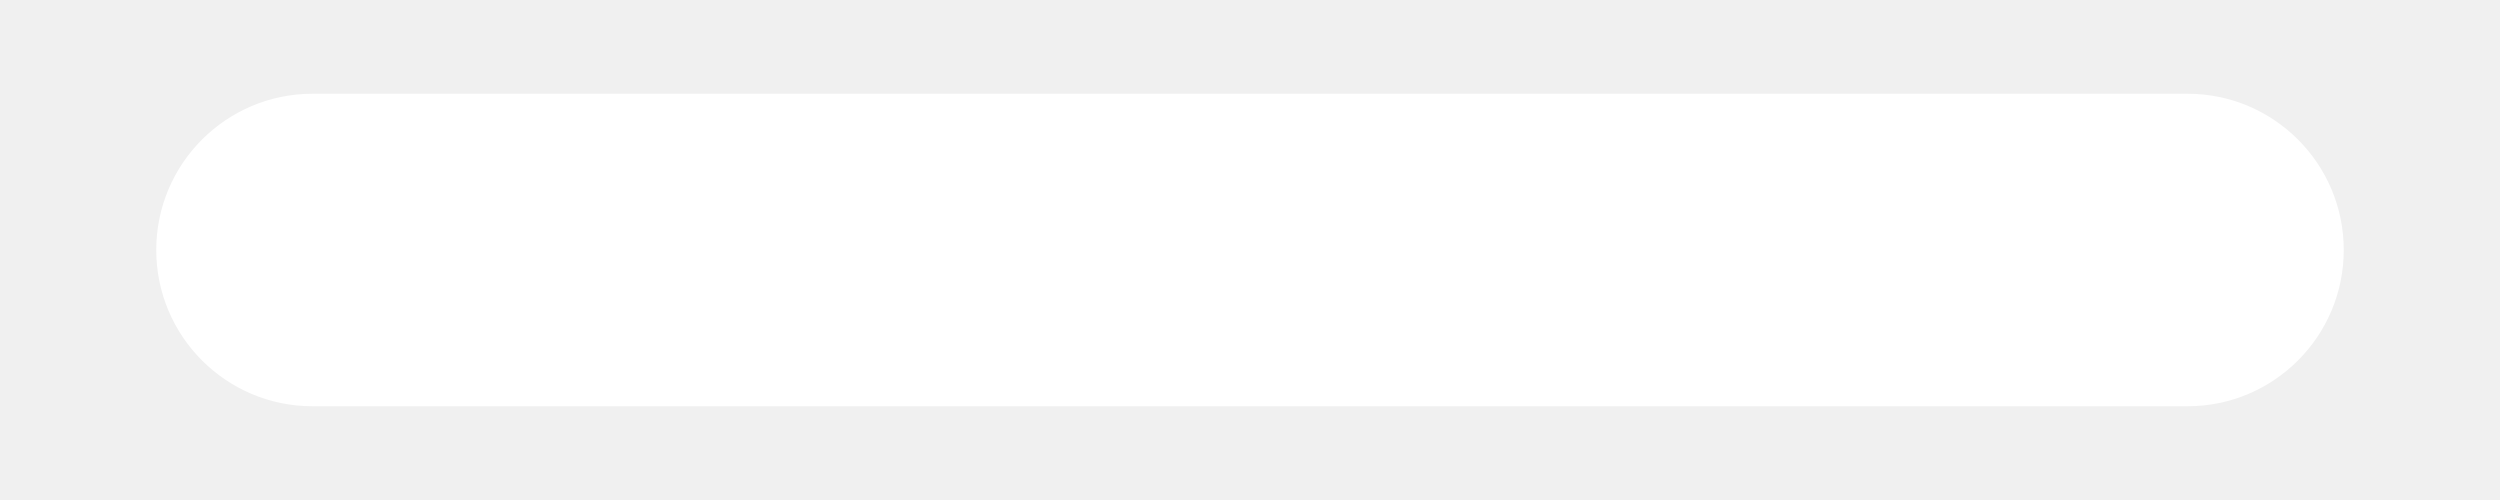
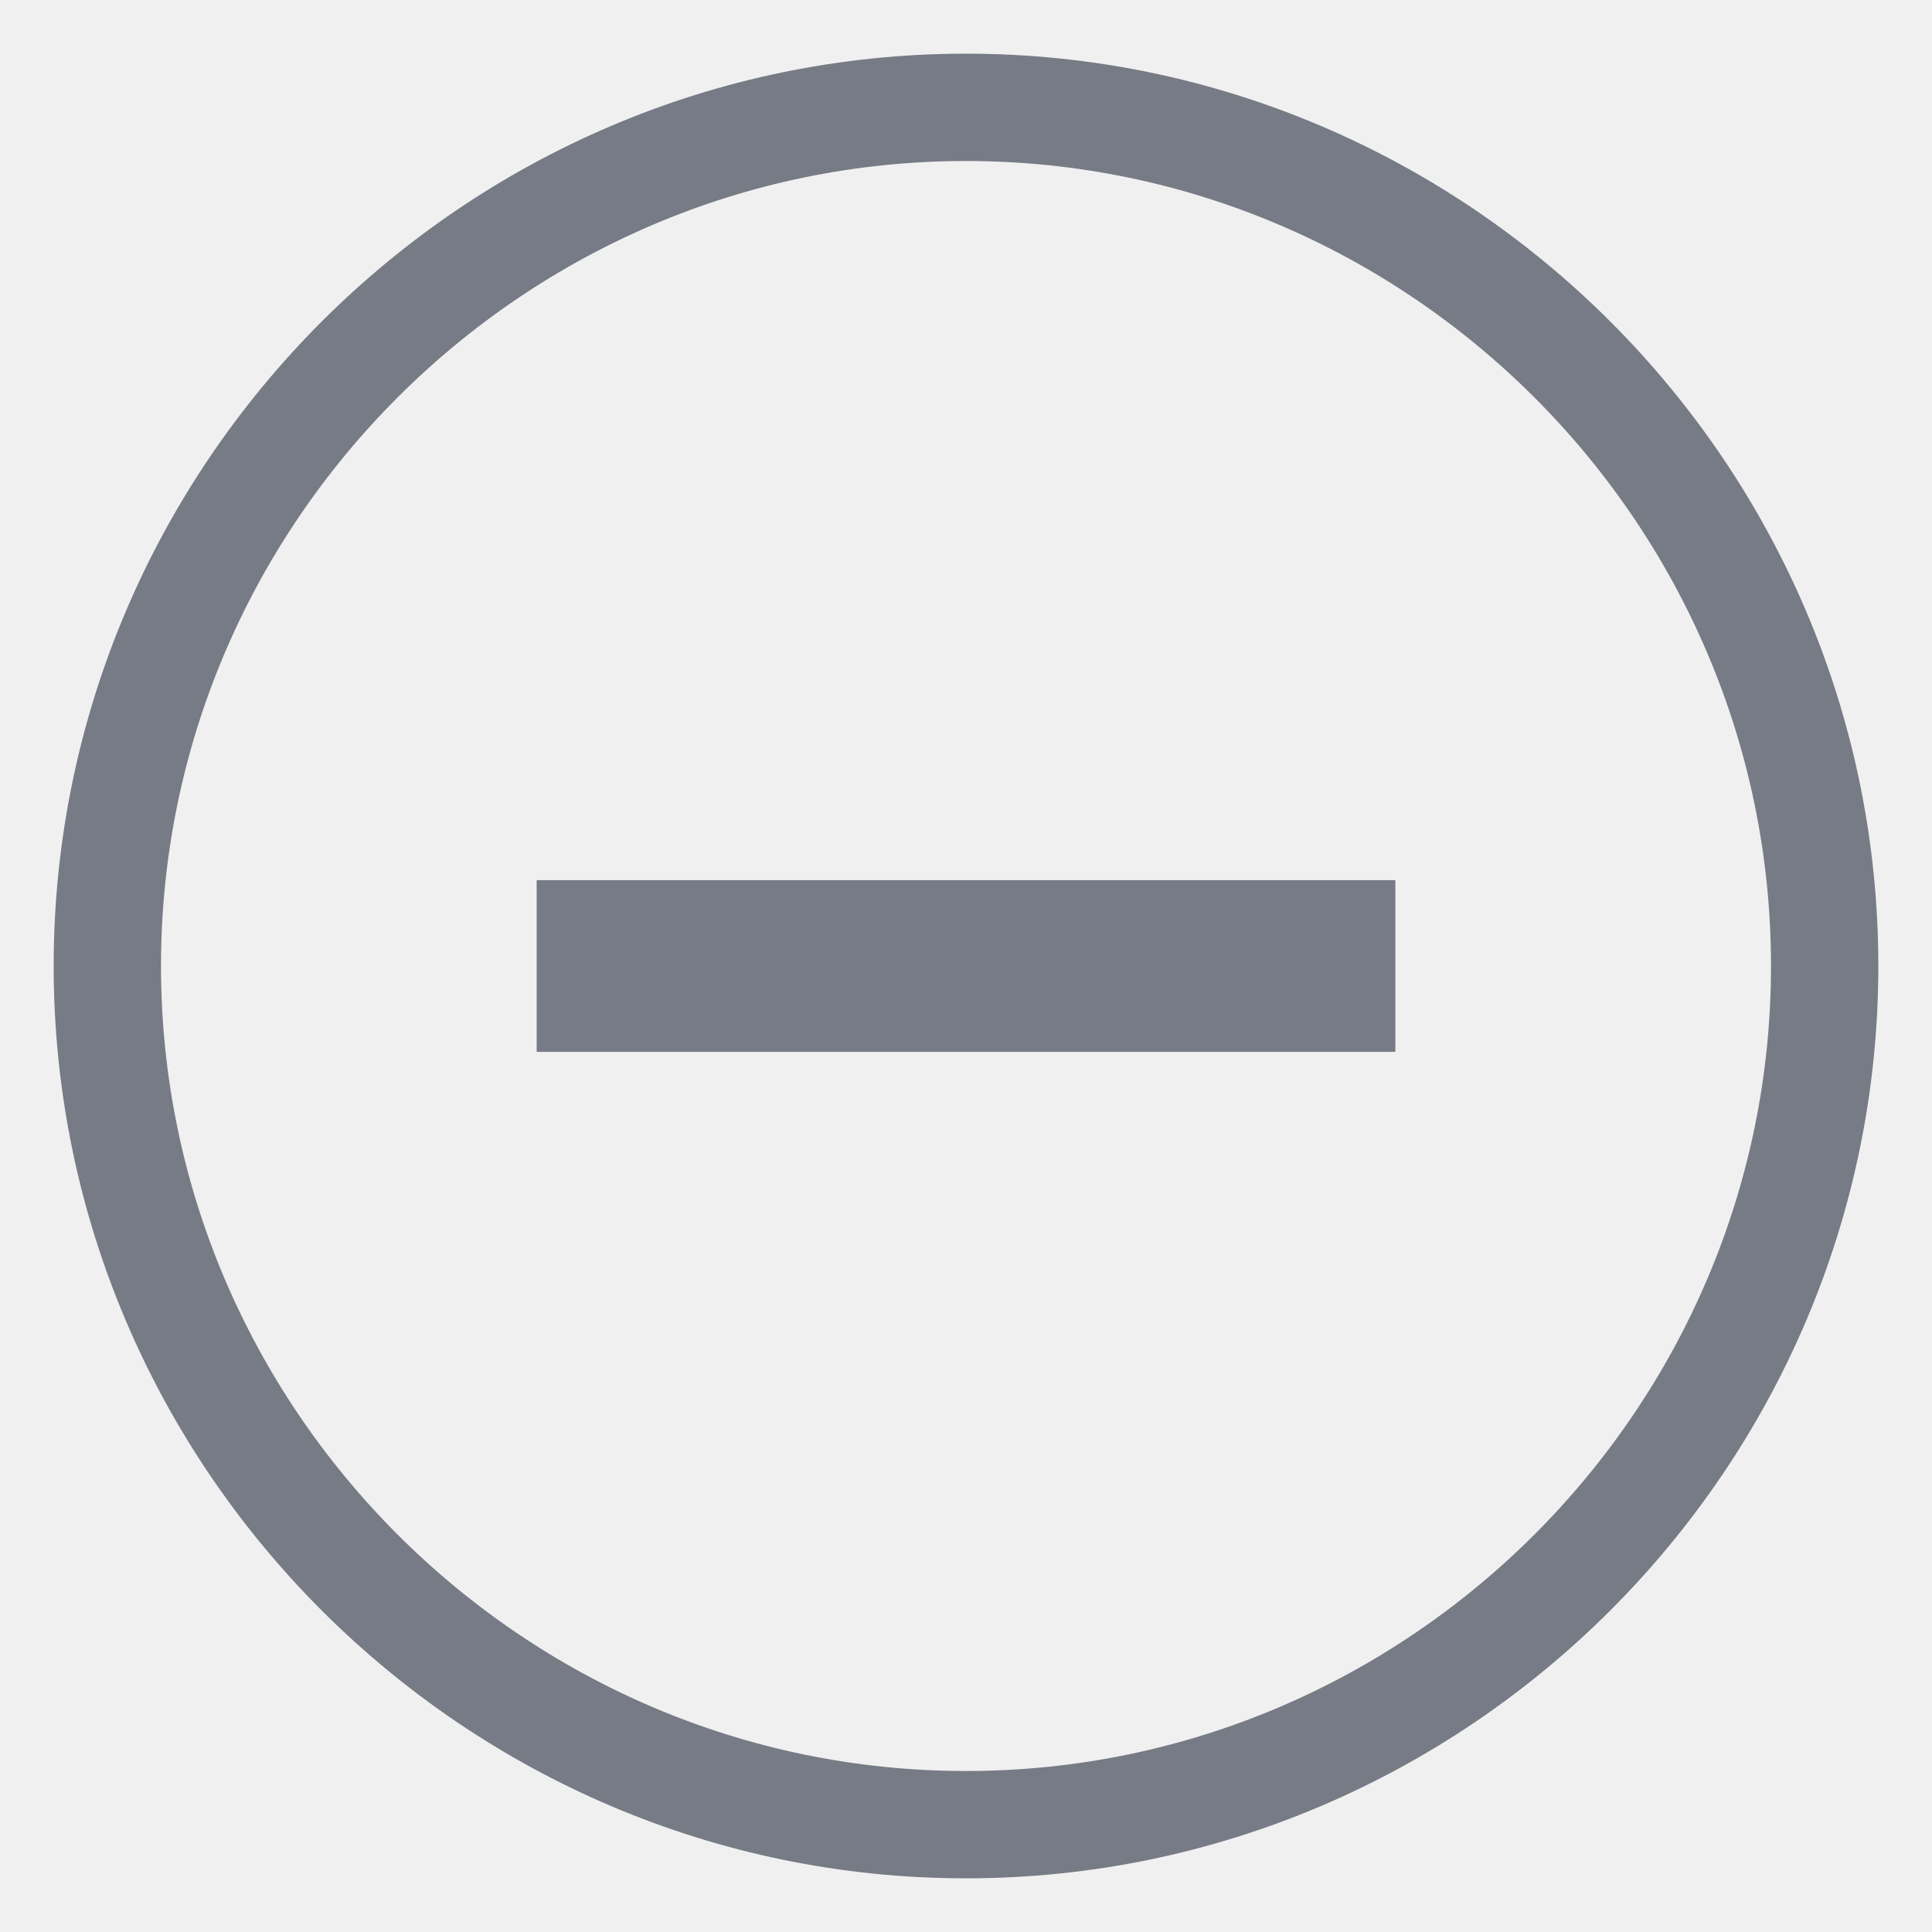
- <svg xmlns="http://www.w3.org/2000/svg" width="10px" height="2px" viewBox="0 0 10 2" version="1.1">
-   <g id="Symbols" stroke="none" stroke-width="1" fill="none" fill-rule="evenodd">
-     <g id="Bet" transform="translate(-20, -34)" fill="#FFFFFF" fill-rule="nonzero">
-       <g id="Group-3" transform="translate(5, 15)">
-         <g id="Group-2">
-           <g id="plus-copy-2" transform="translate(7, 7)">
-             <path d="M16.75,12.375 L9.25,12.375 C8.905,12.375 8.625,12.655 8.625,13 C8.625,13.345 8.905,13.625 9.25,13.625 L16.75,13.625 C17.095,13.625 17.375,13.345 17.375,13 C17.375,12.655 17.095,12.375 16.75,12.375 Z" id="Path" />
-           </g>
-         </g>
-       </g>
-     </g>
+ <svg xmlns="http://www.w3.org/2000/svg" width="18" height="18" viewBox="0 0 18 18">
+   <g fill-rule="nonzero" fill="none">
+     <path d="M9 1C4.6 1 1 4.6 1 9s3.6 8 8 8 8-3.6 8-8-3.6-8-8-8z" stroke="#767B85" />
+     <path fill="#767B85" d="M13 9.8H5V8.2h8z" />
  </g>
</svg>
